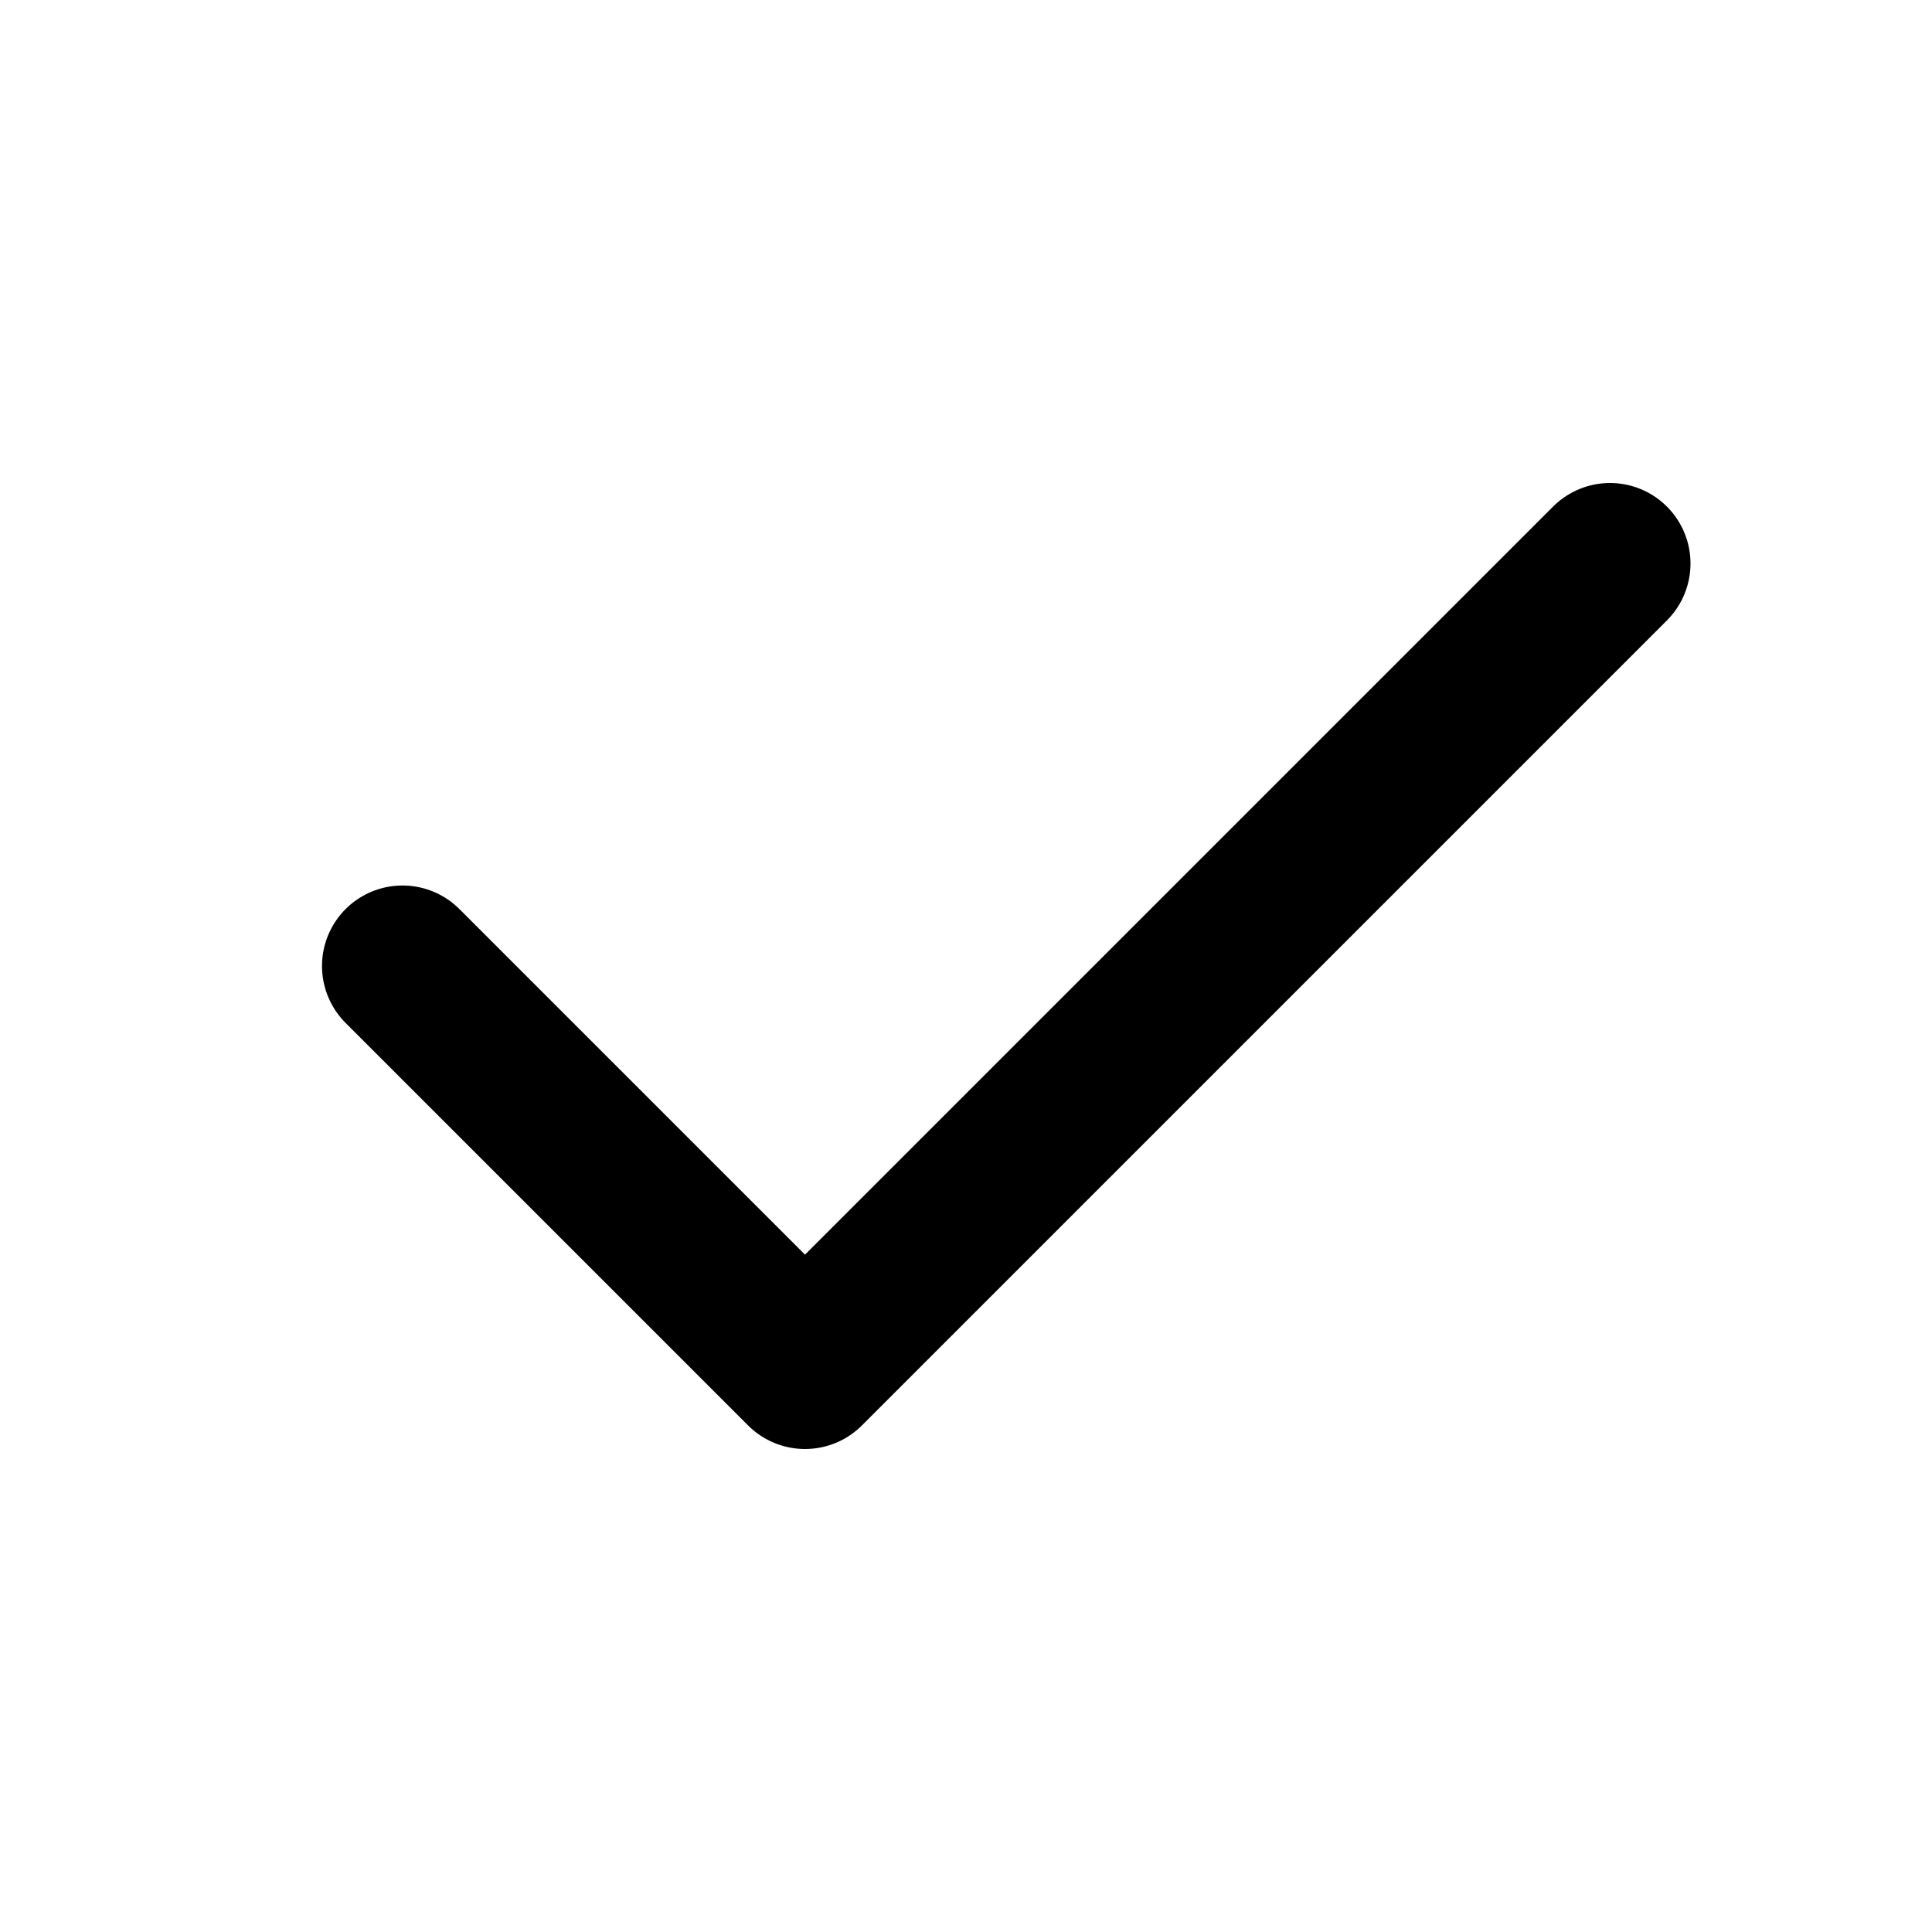
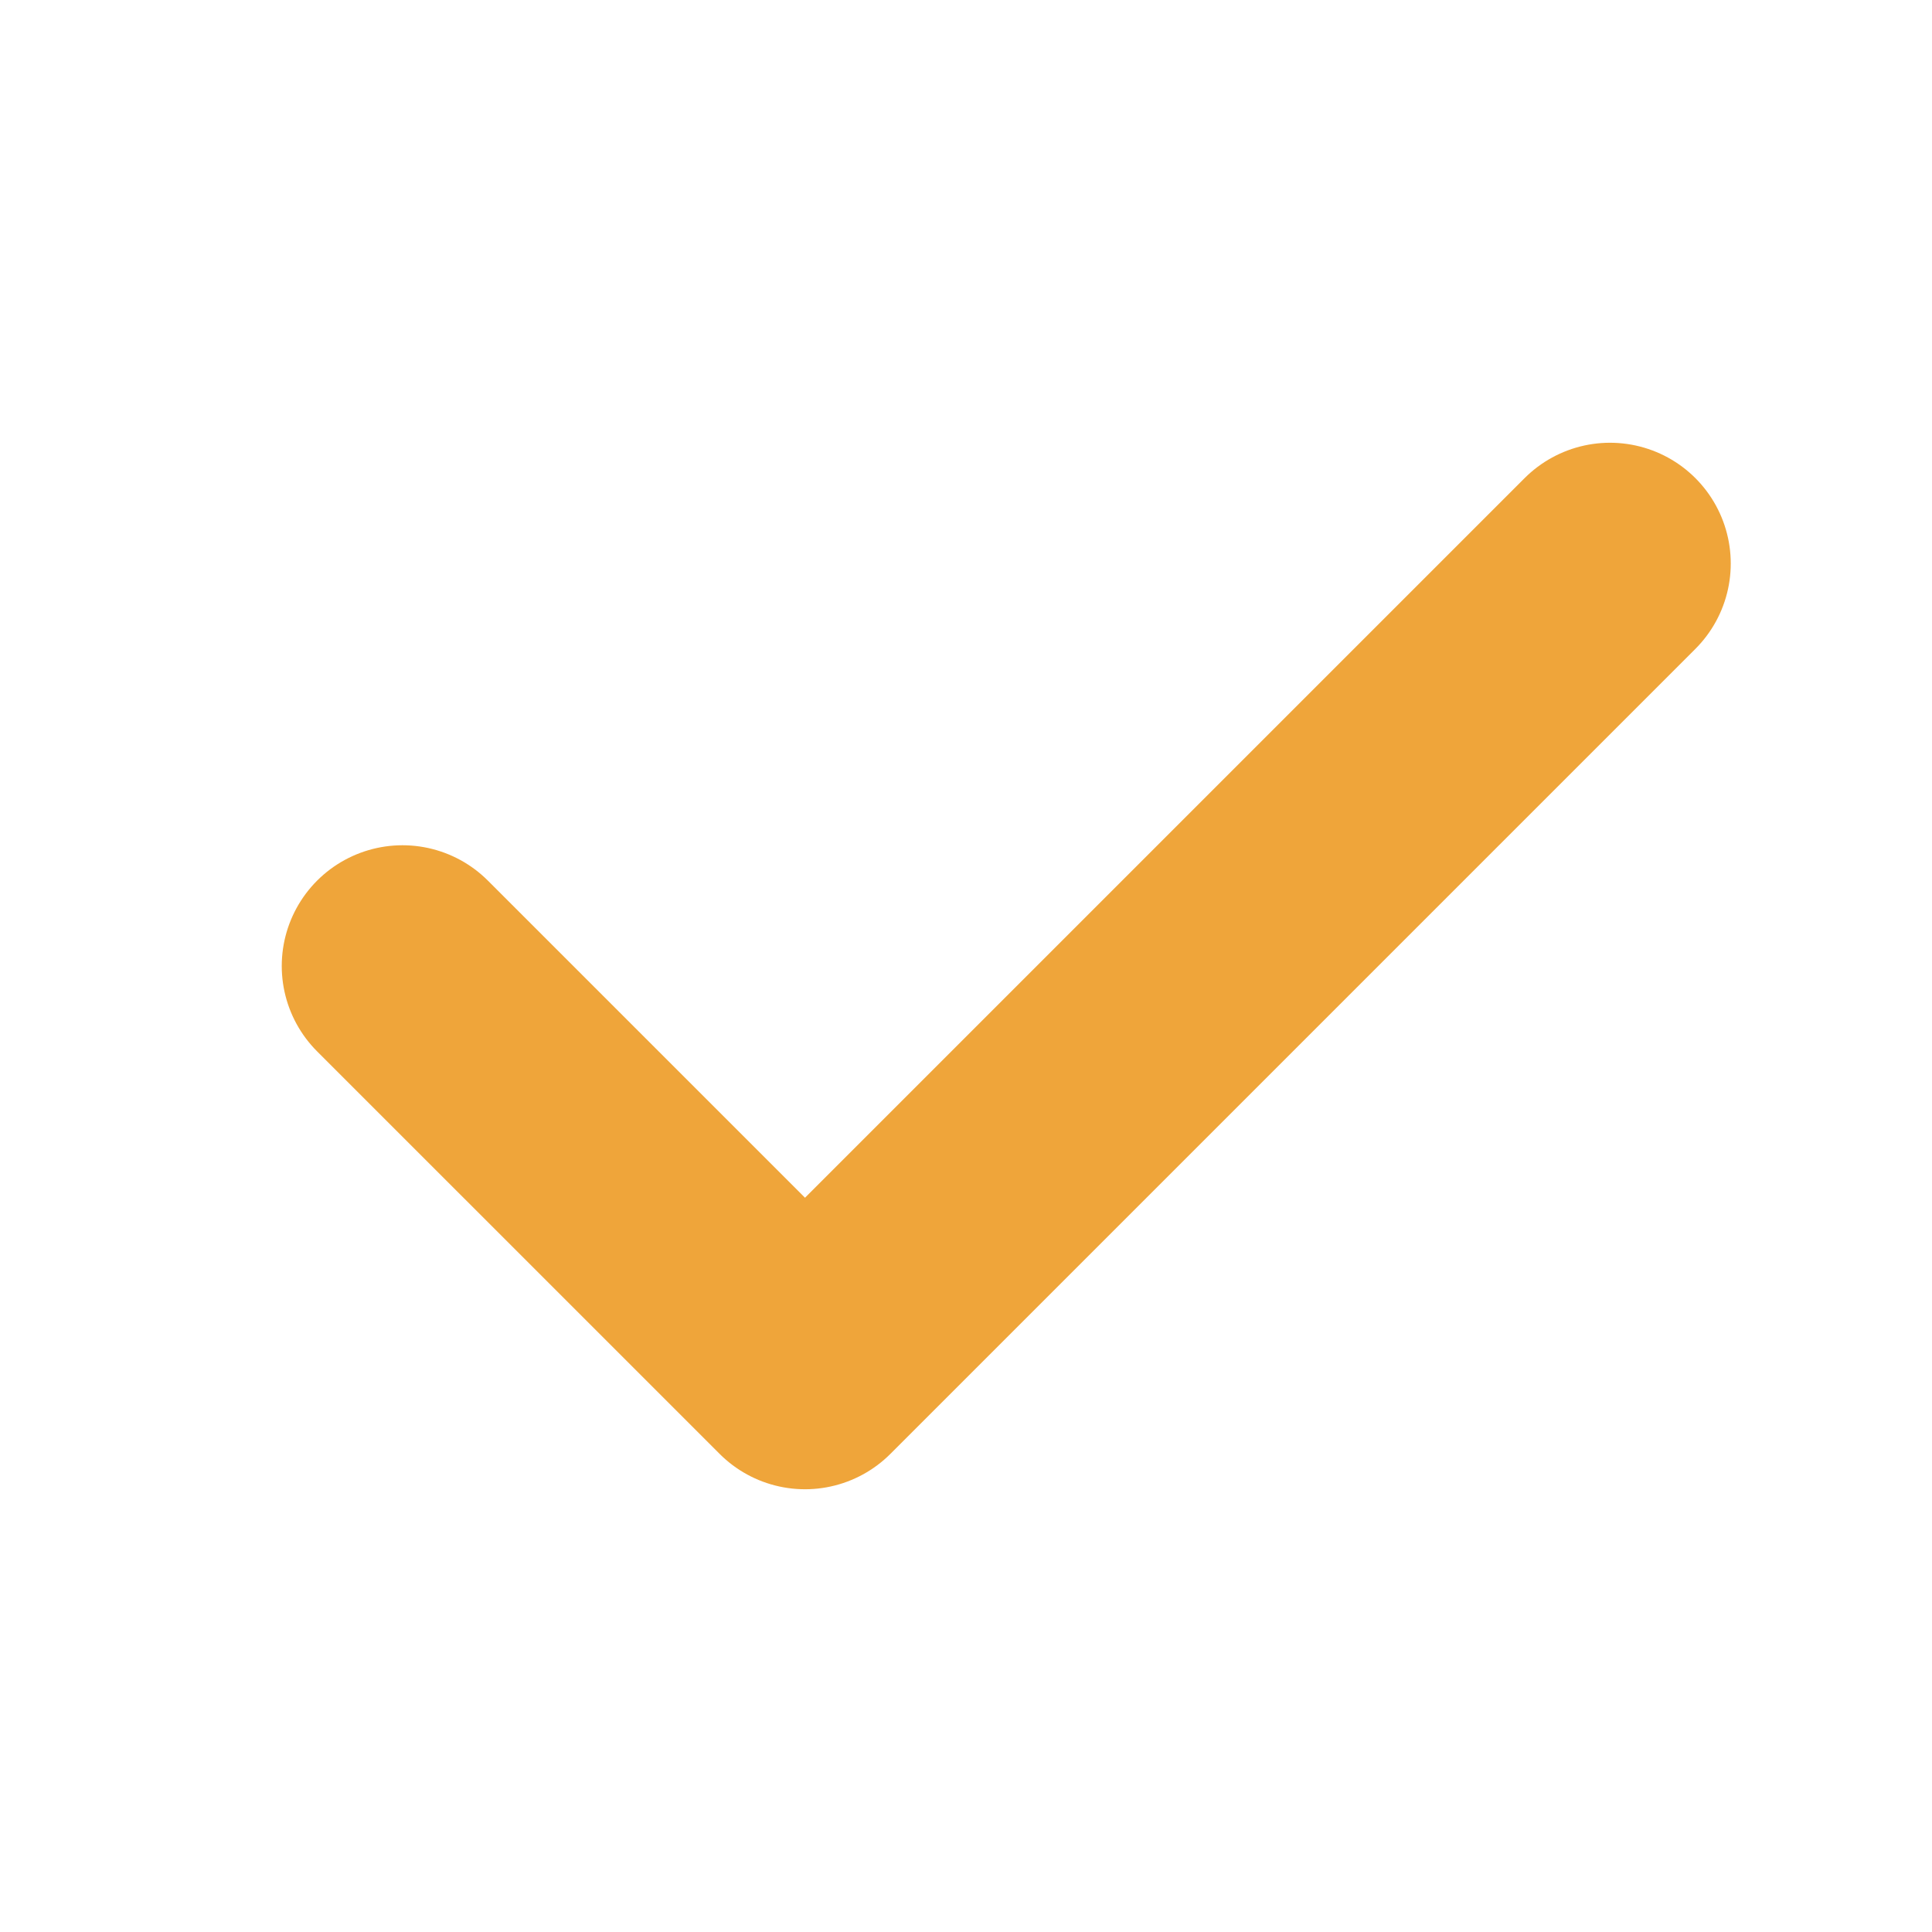
- <svg xmlns="http://www.w3.org/2000/svg" class="icon icon-tabler icon-tabler-check" width="16" height="16" viewBox="0 0 24 24" stroke-width="2" stroke="black" fill="none" stroke-linecap="round" stroke-linejoin="round">
+ <svg xmlns="http://www.w3.org/2000/svg" class="icon icon-tabler icon-tabler-check" width="16" height="16" viewBox="0 0 24 24" stroke-width="3" stroke="#efa53a" fill="none" stroke-linecap="round" stroke-linejoin="round">
  <path stroke="none" d="M0 0h24v24H0z" fill="none" />
  <path d="M5 12l5 5l10 -10" />
</svg>
